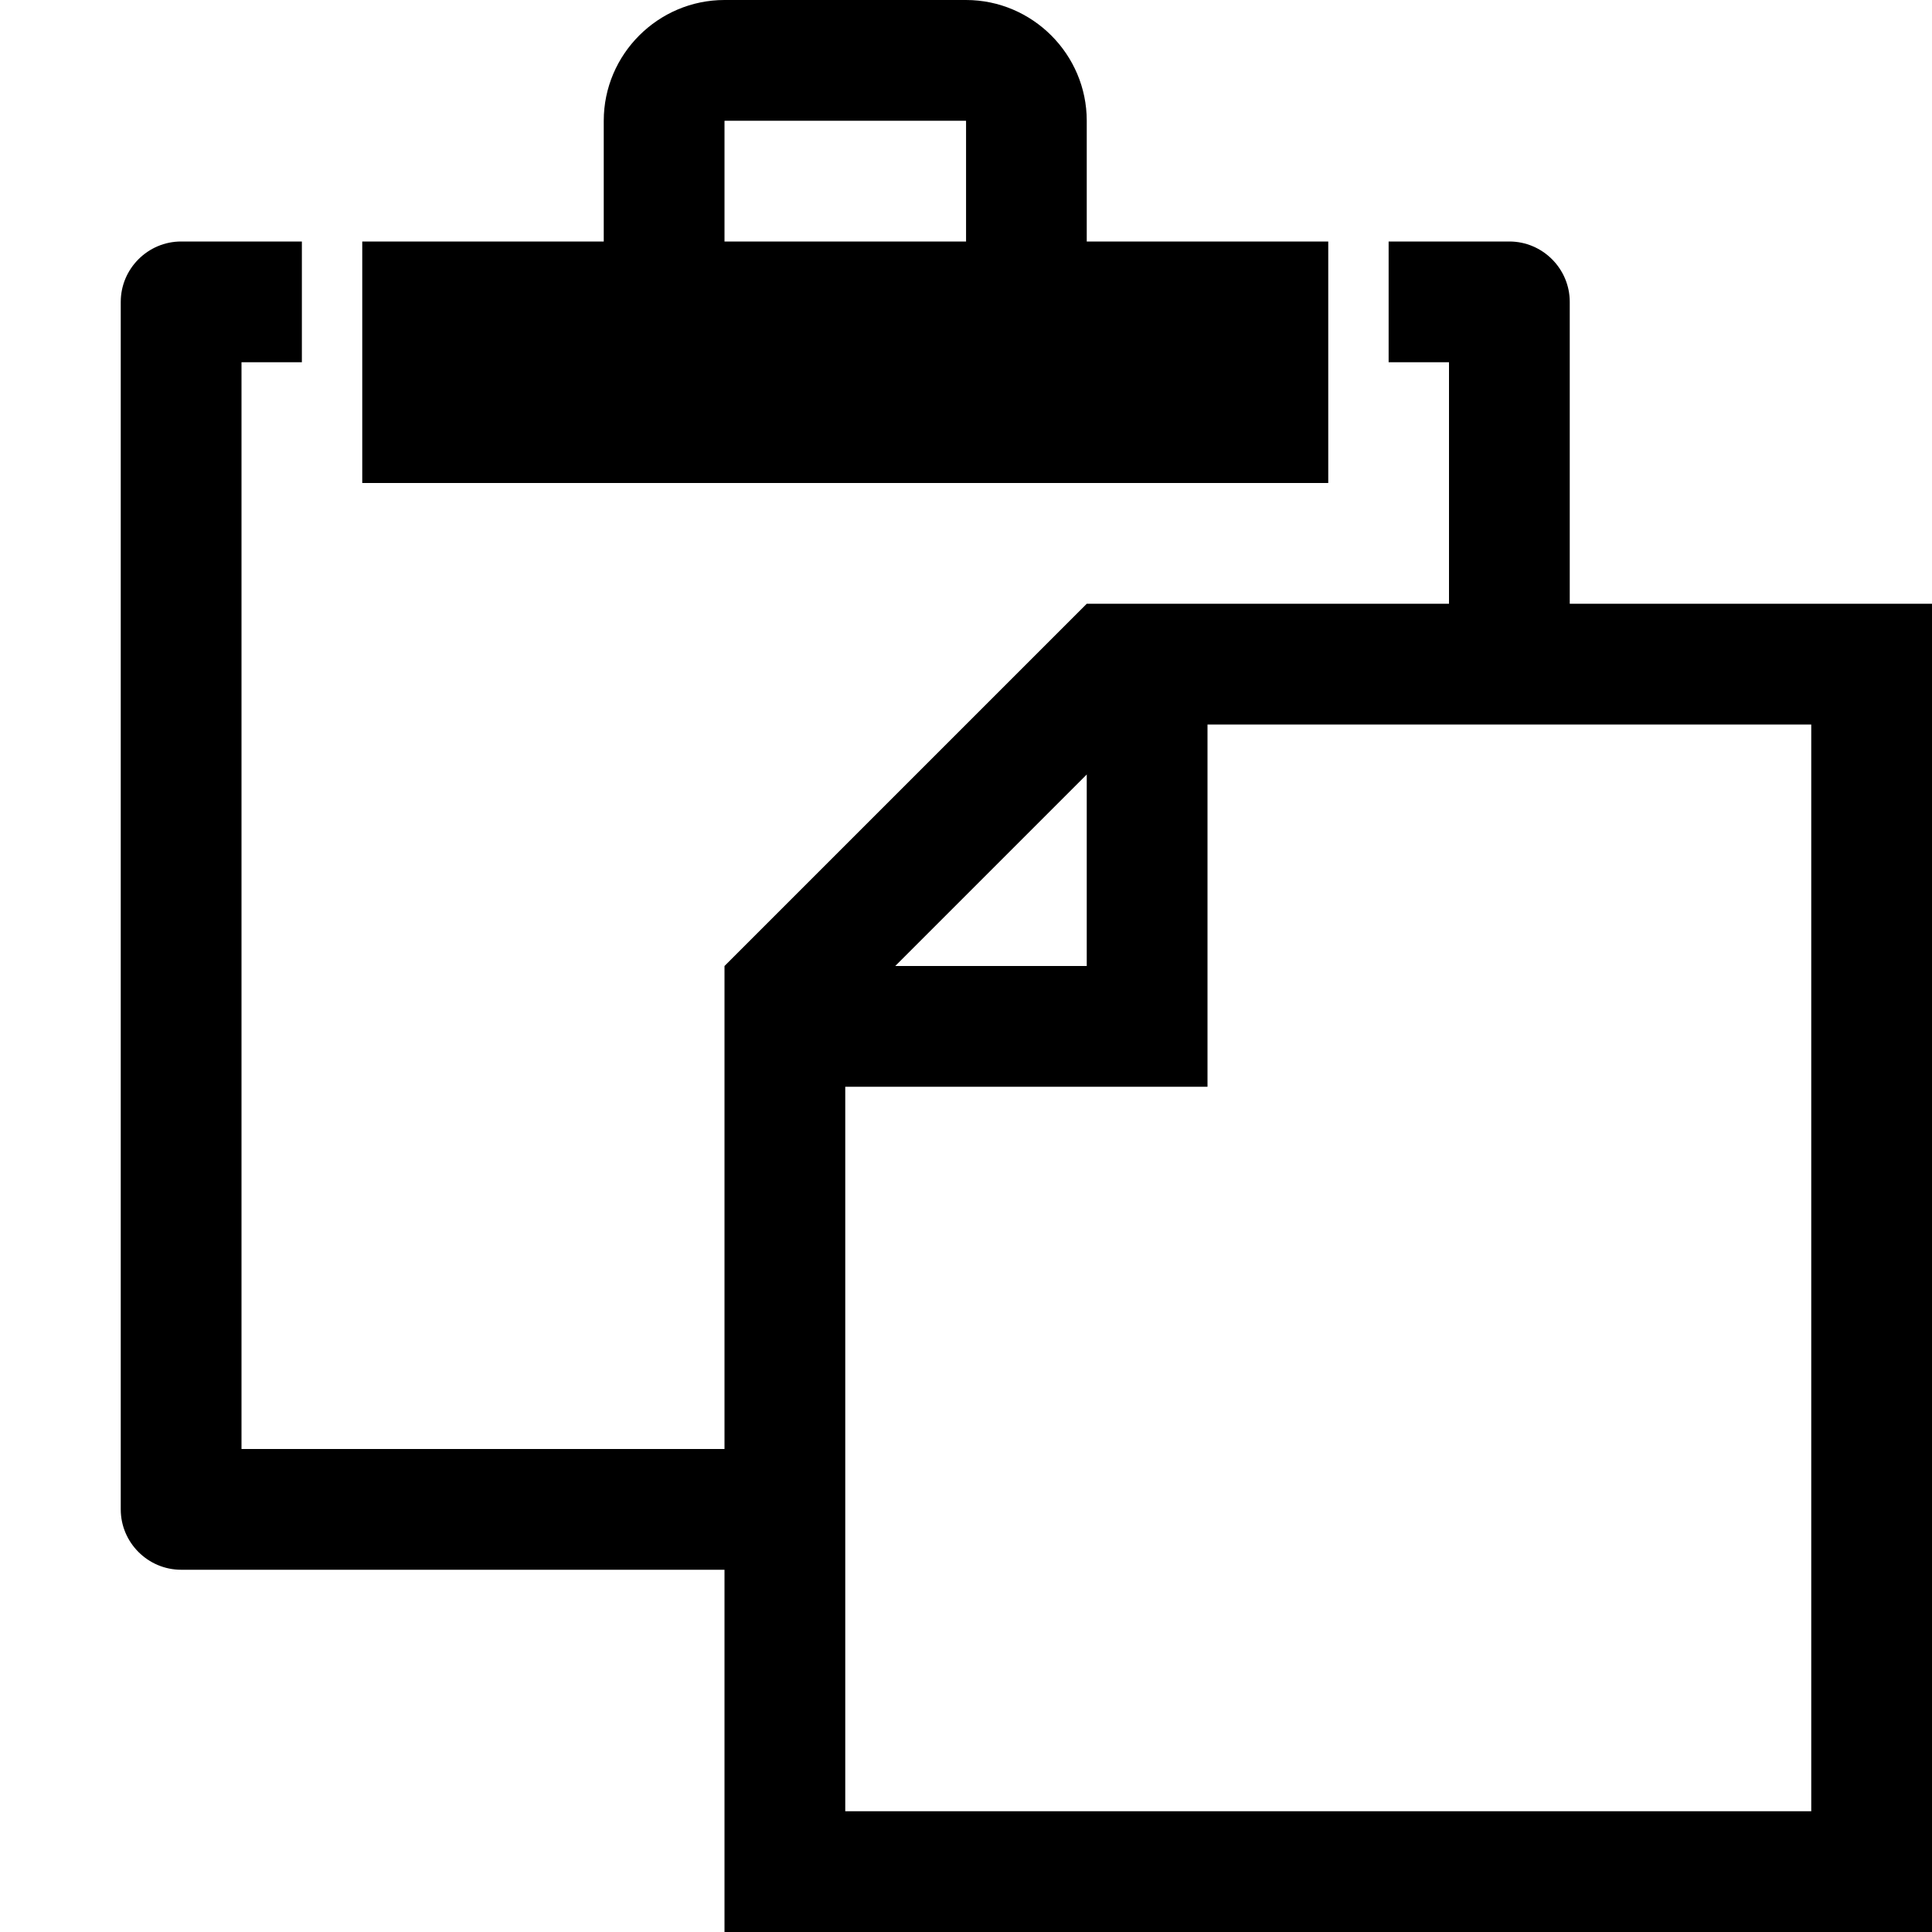
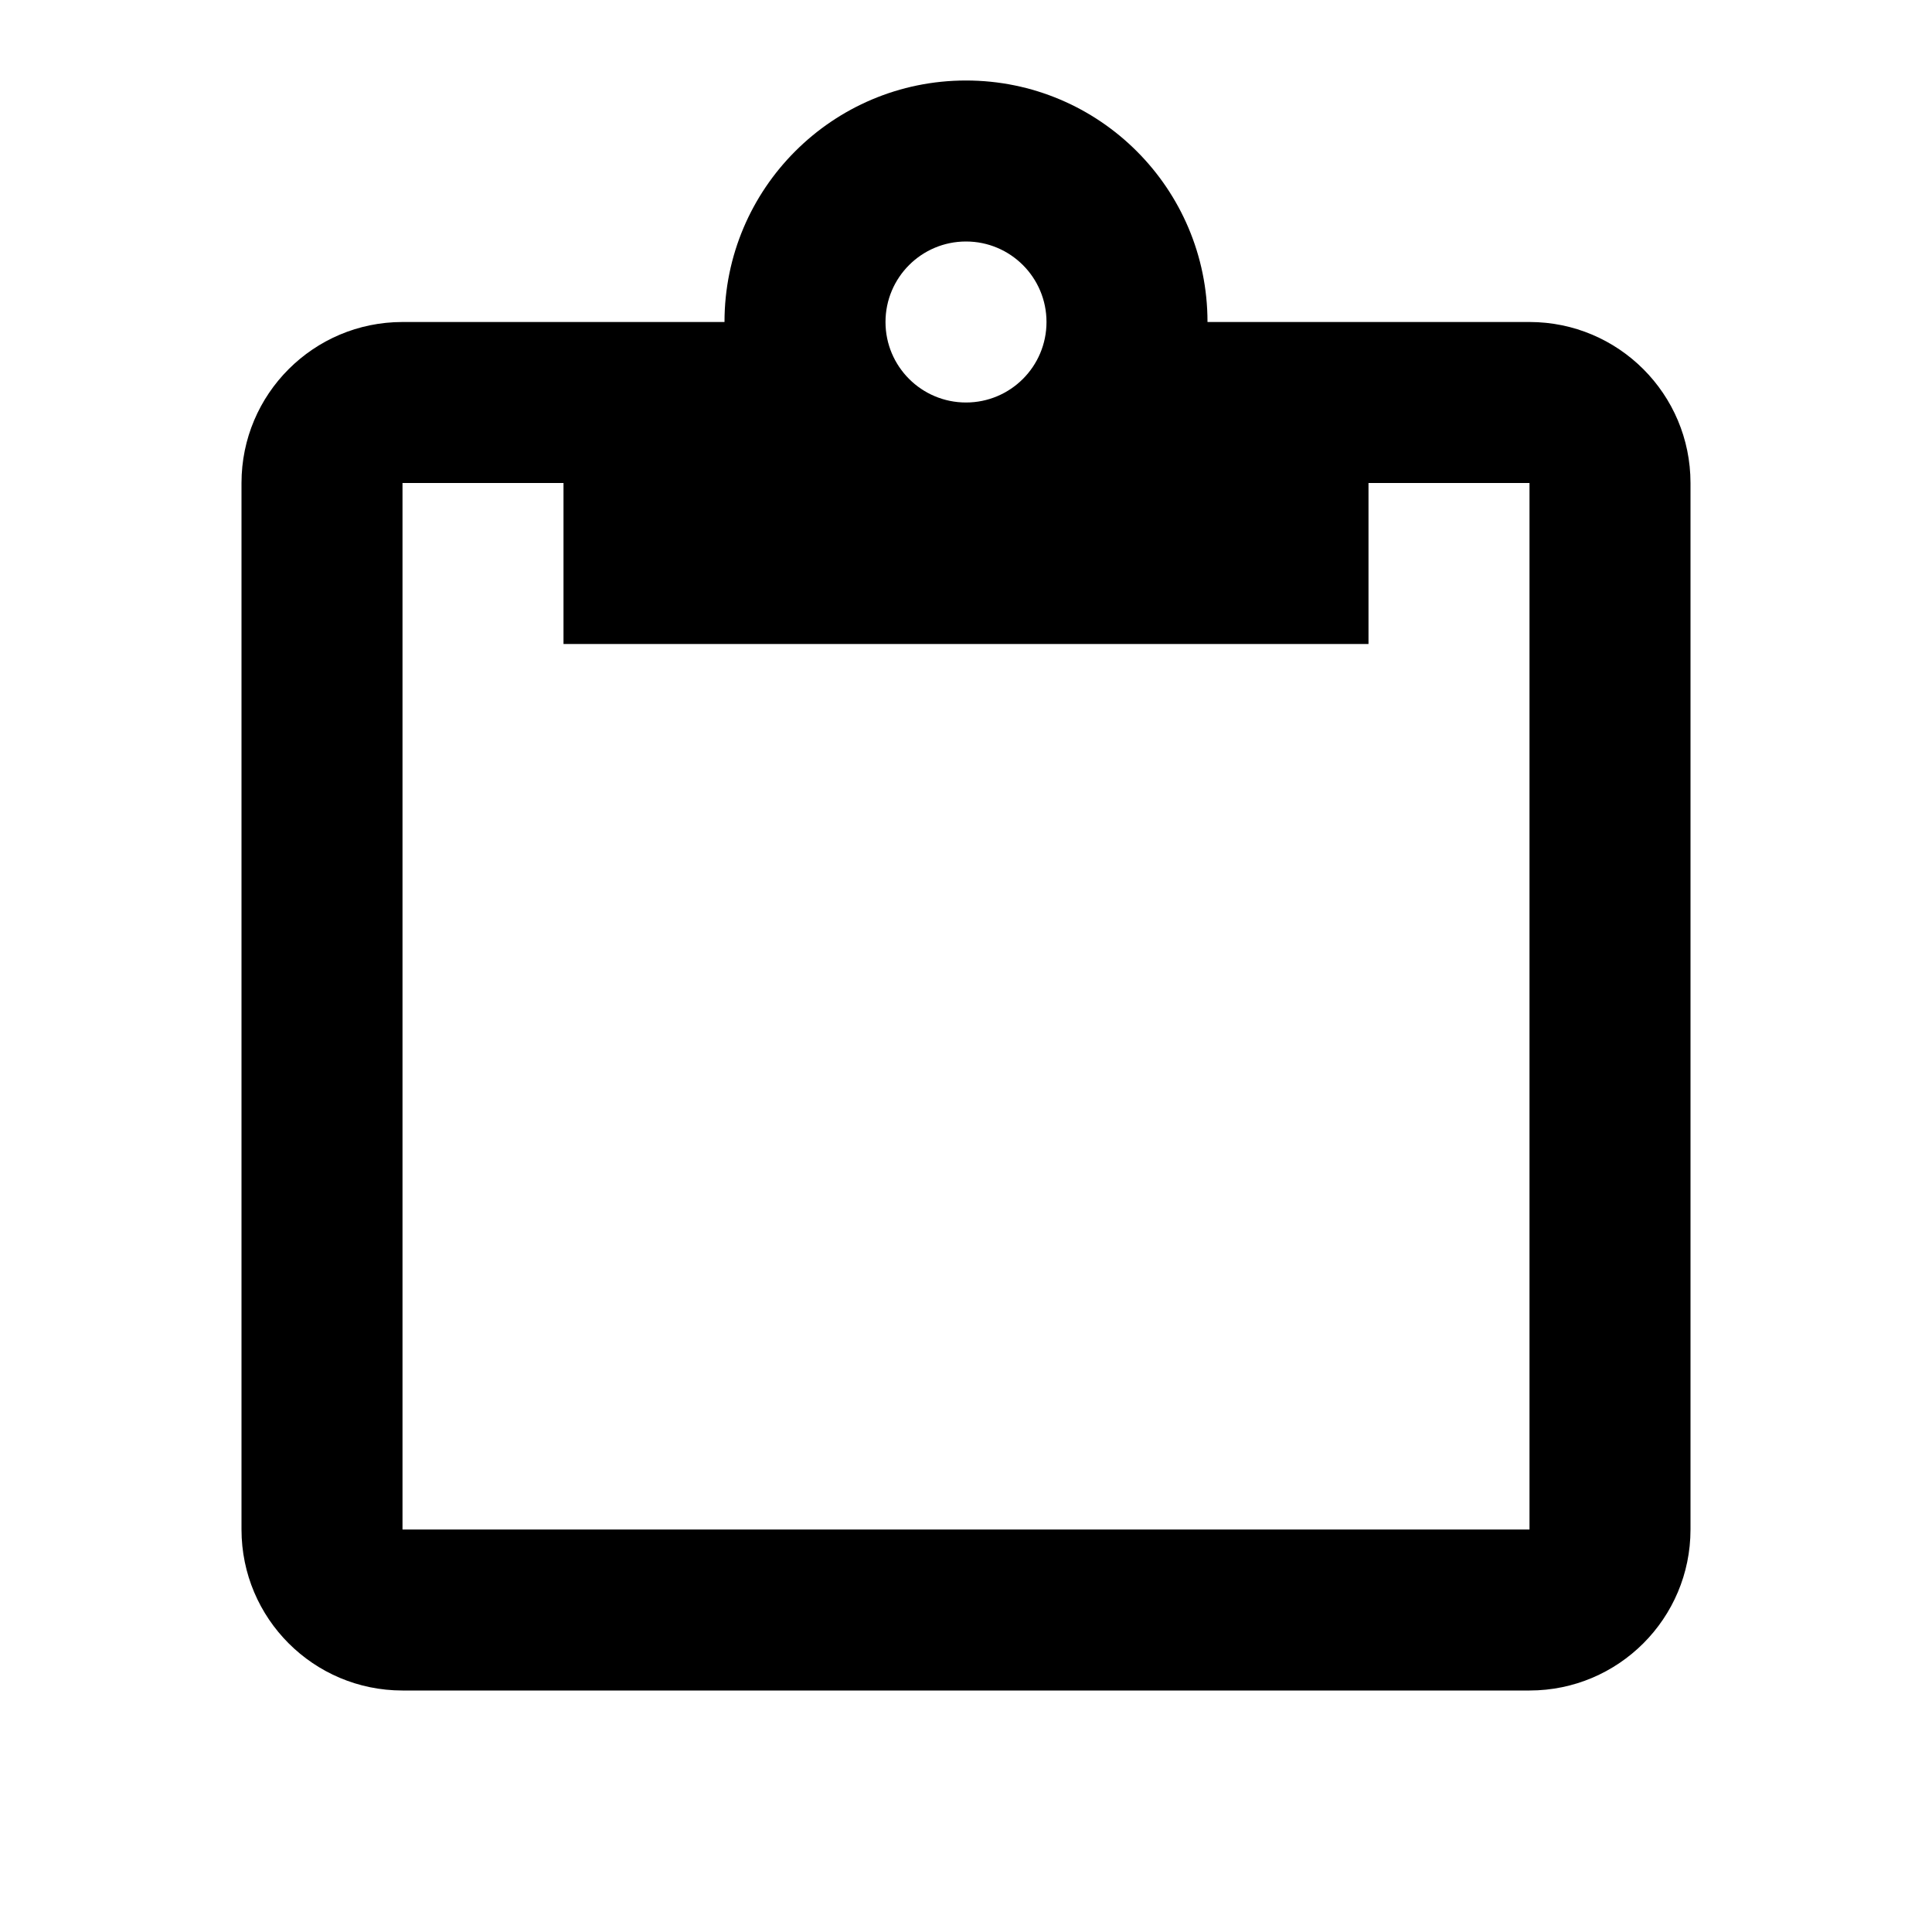
- <svg xmlns="http://www.w3.org/2000/svg" version="1.1" width="32" height="32" viewBox="0 0 32 32">
-   <path d="M22 4h-4v-2c0-1.1-0.9-2-2-2h-4c-1.1 0-2 0.9-2 2v2h-4v4h16v-4zM16 4h-4v-1.996c0.001-0.001 0.002-0.002 0.004-0.004h3.993c0.001 0.001 0.003 0.002 0.004 0.004v1.996zM26 10v-5c0-0.55-0.45-1-1-1h-2v2h1v4h-6l-6 6v8h-8v-18h1v-2h-2c-0.55 0-1 0.45-1 1v20c0 0.55 0.45 1 1 1h9v6h20v-22h-6zM18 12.828v3.172h-3.172l3.172-3.172zM30 30h-16v-12h6v-6h10v18z" />
+ <svg style="width:24px;height:24px" viewBox="0 0 24 24">
+   <path fill="#000000" d="M7,8V6H5V19H19V6H17V8H7M9,4A3,3 0 0,1 12,1A3,3 0 0,1 15,4H19A2,2 0 0,1 21,6V19A2,2 0 0,1 19,21H5A2,2 0 0,1 3,19V6A2,2 0 0,1 5,4H9M12,3A1,1 0 0,0 11,4A1,1 0 0,0 12,5A1,1 0 0,0 13,4A1,1 0 0,0 12,3Z" />
</svg>
